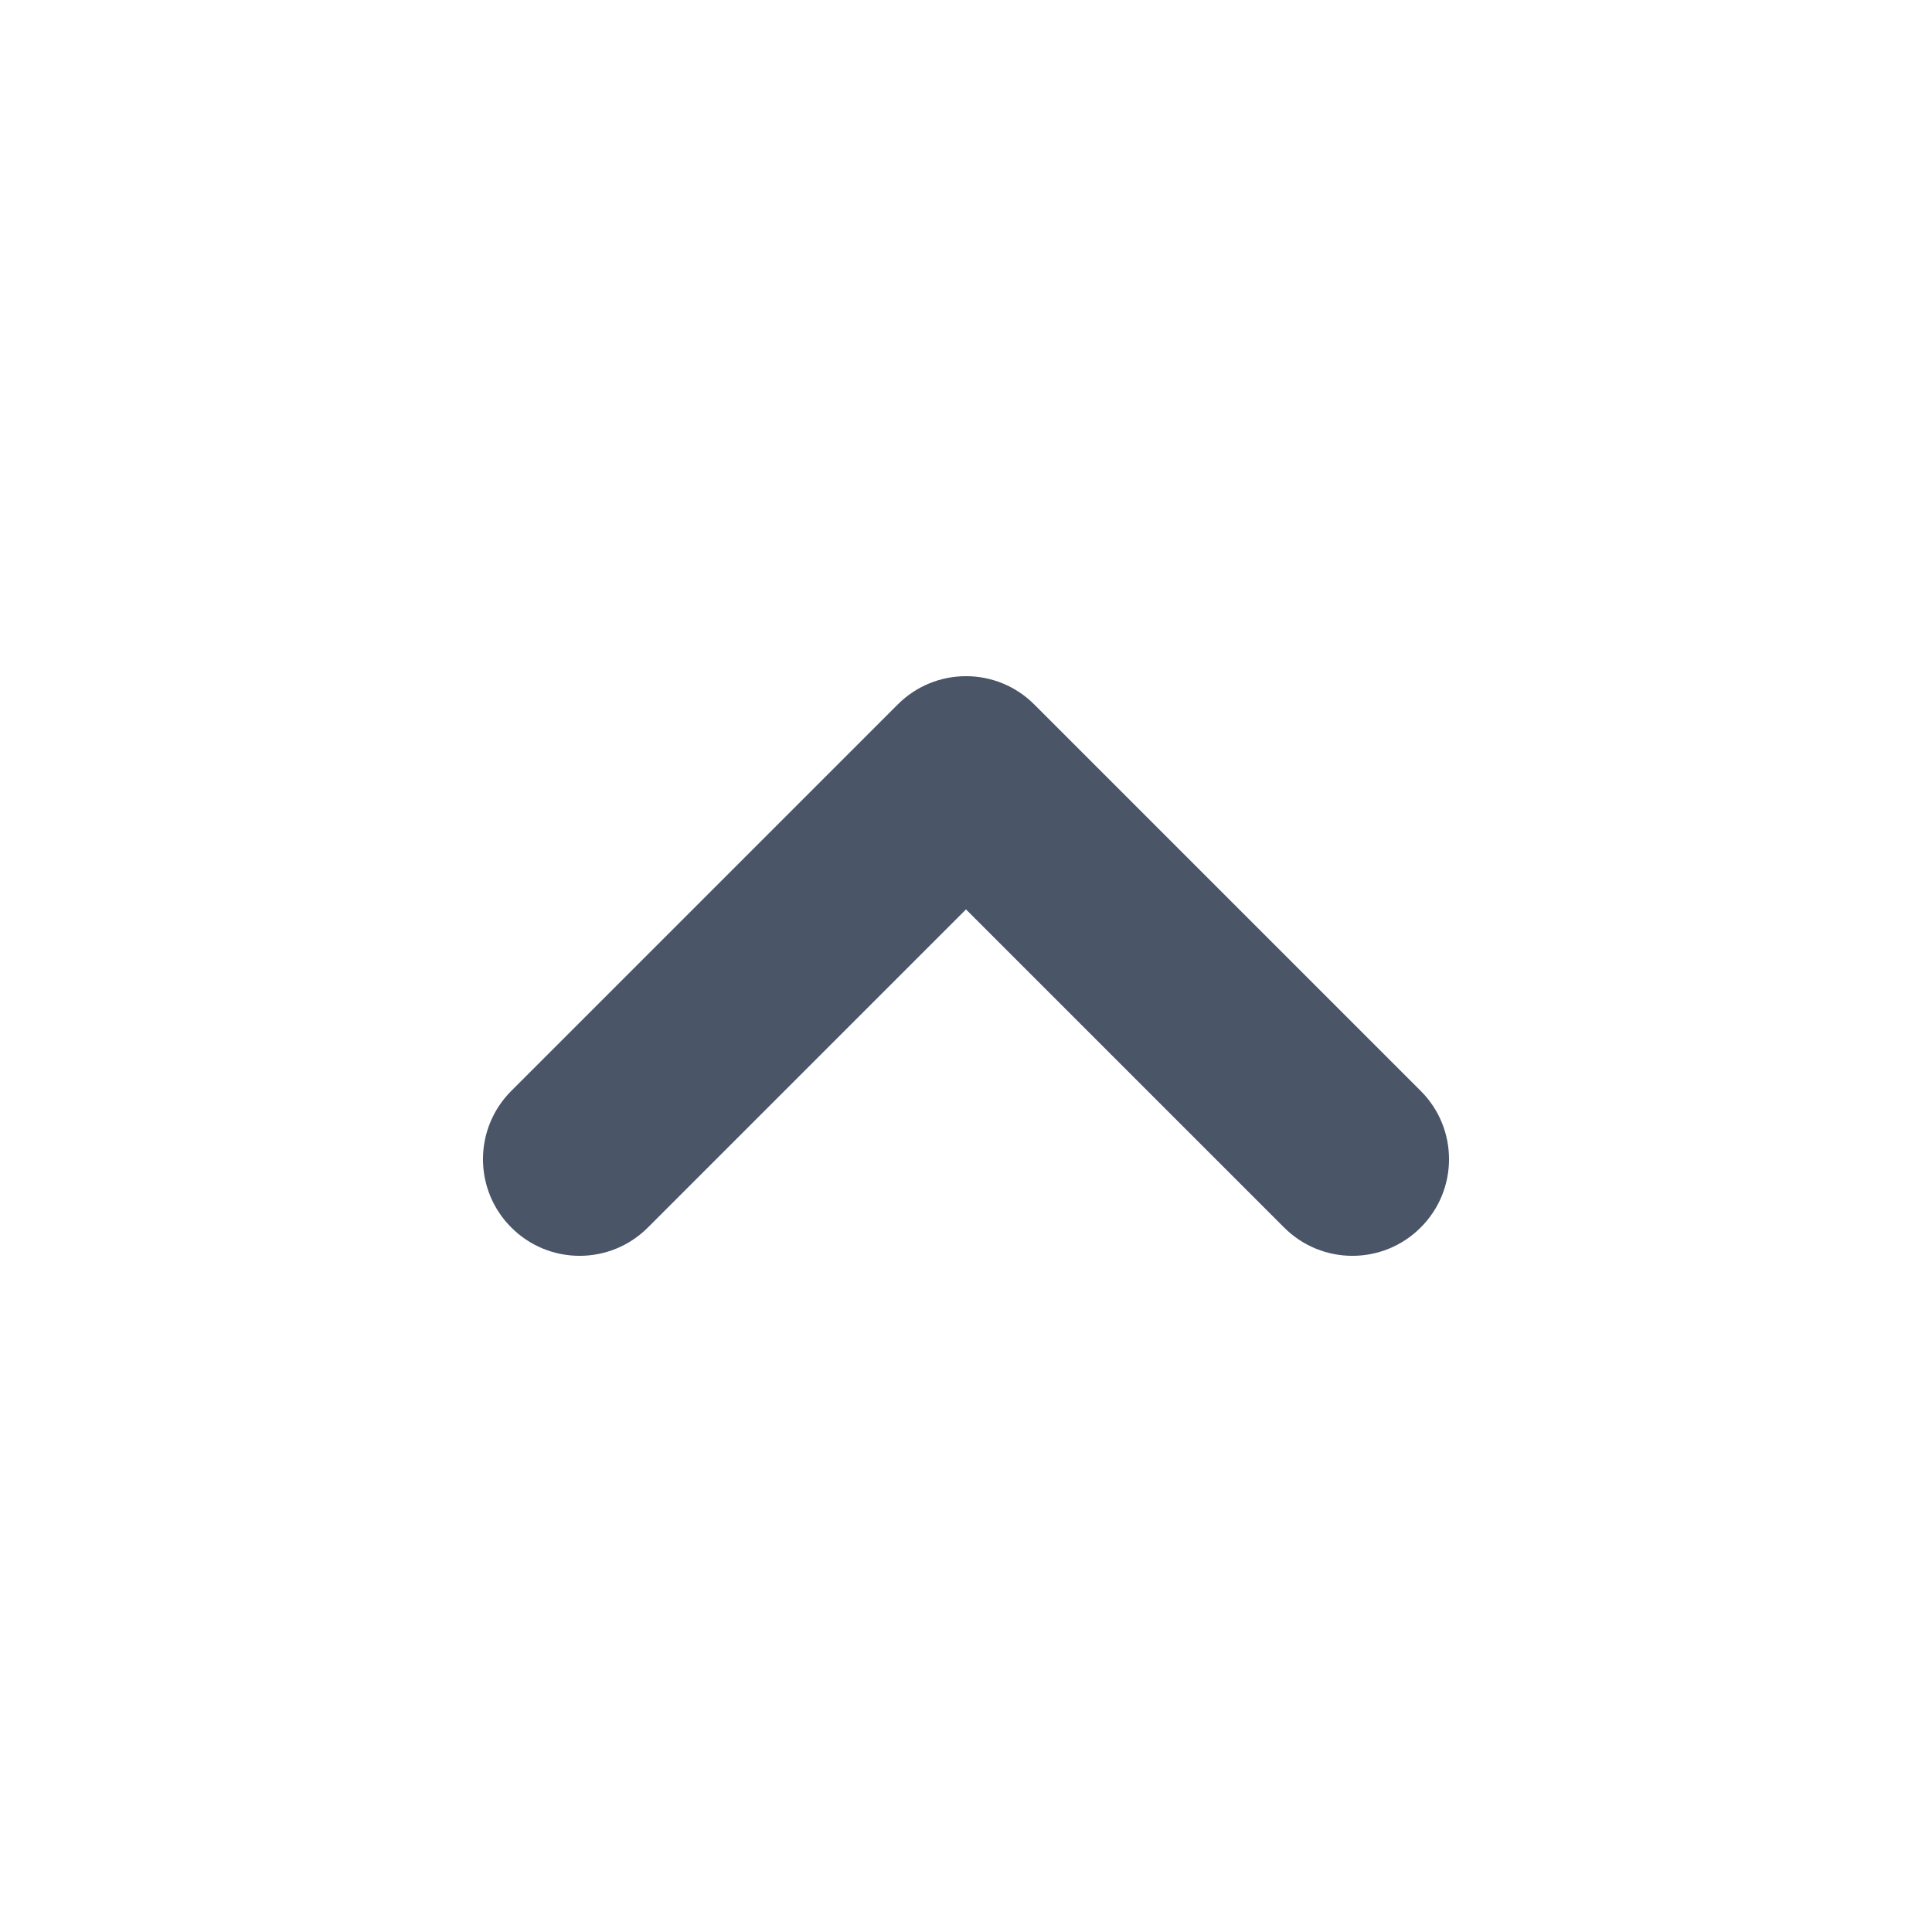
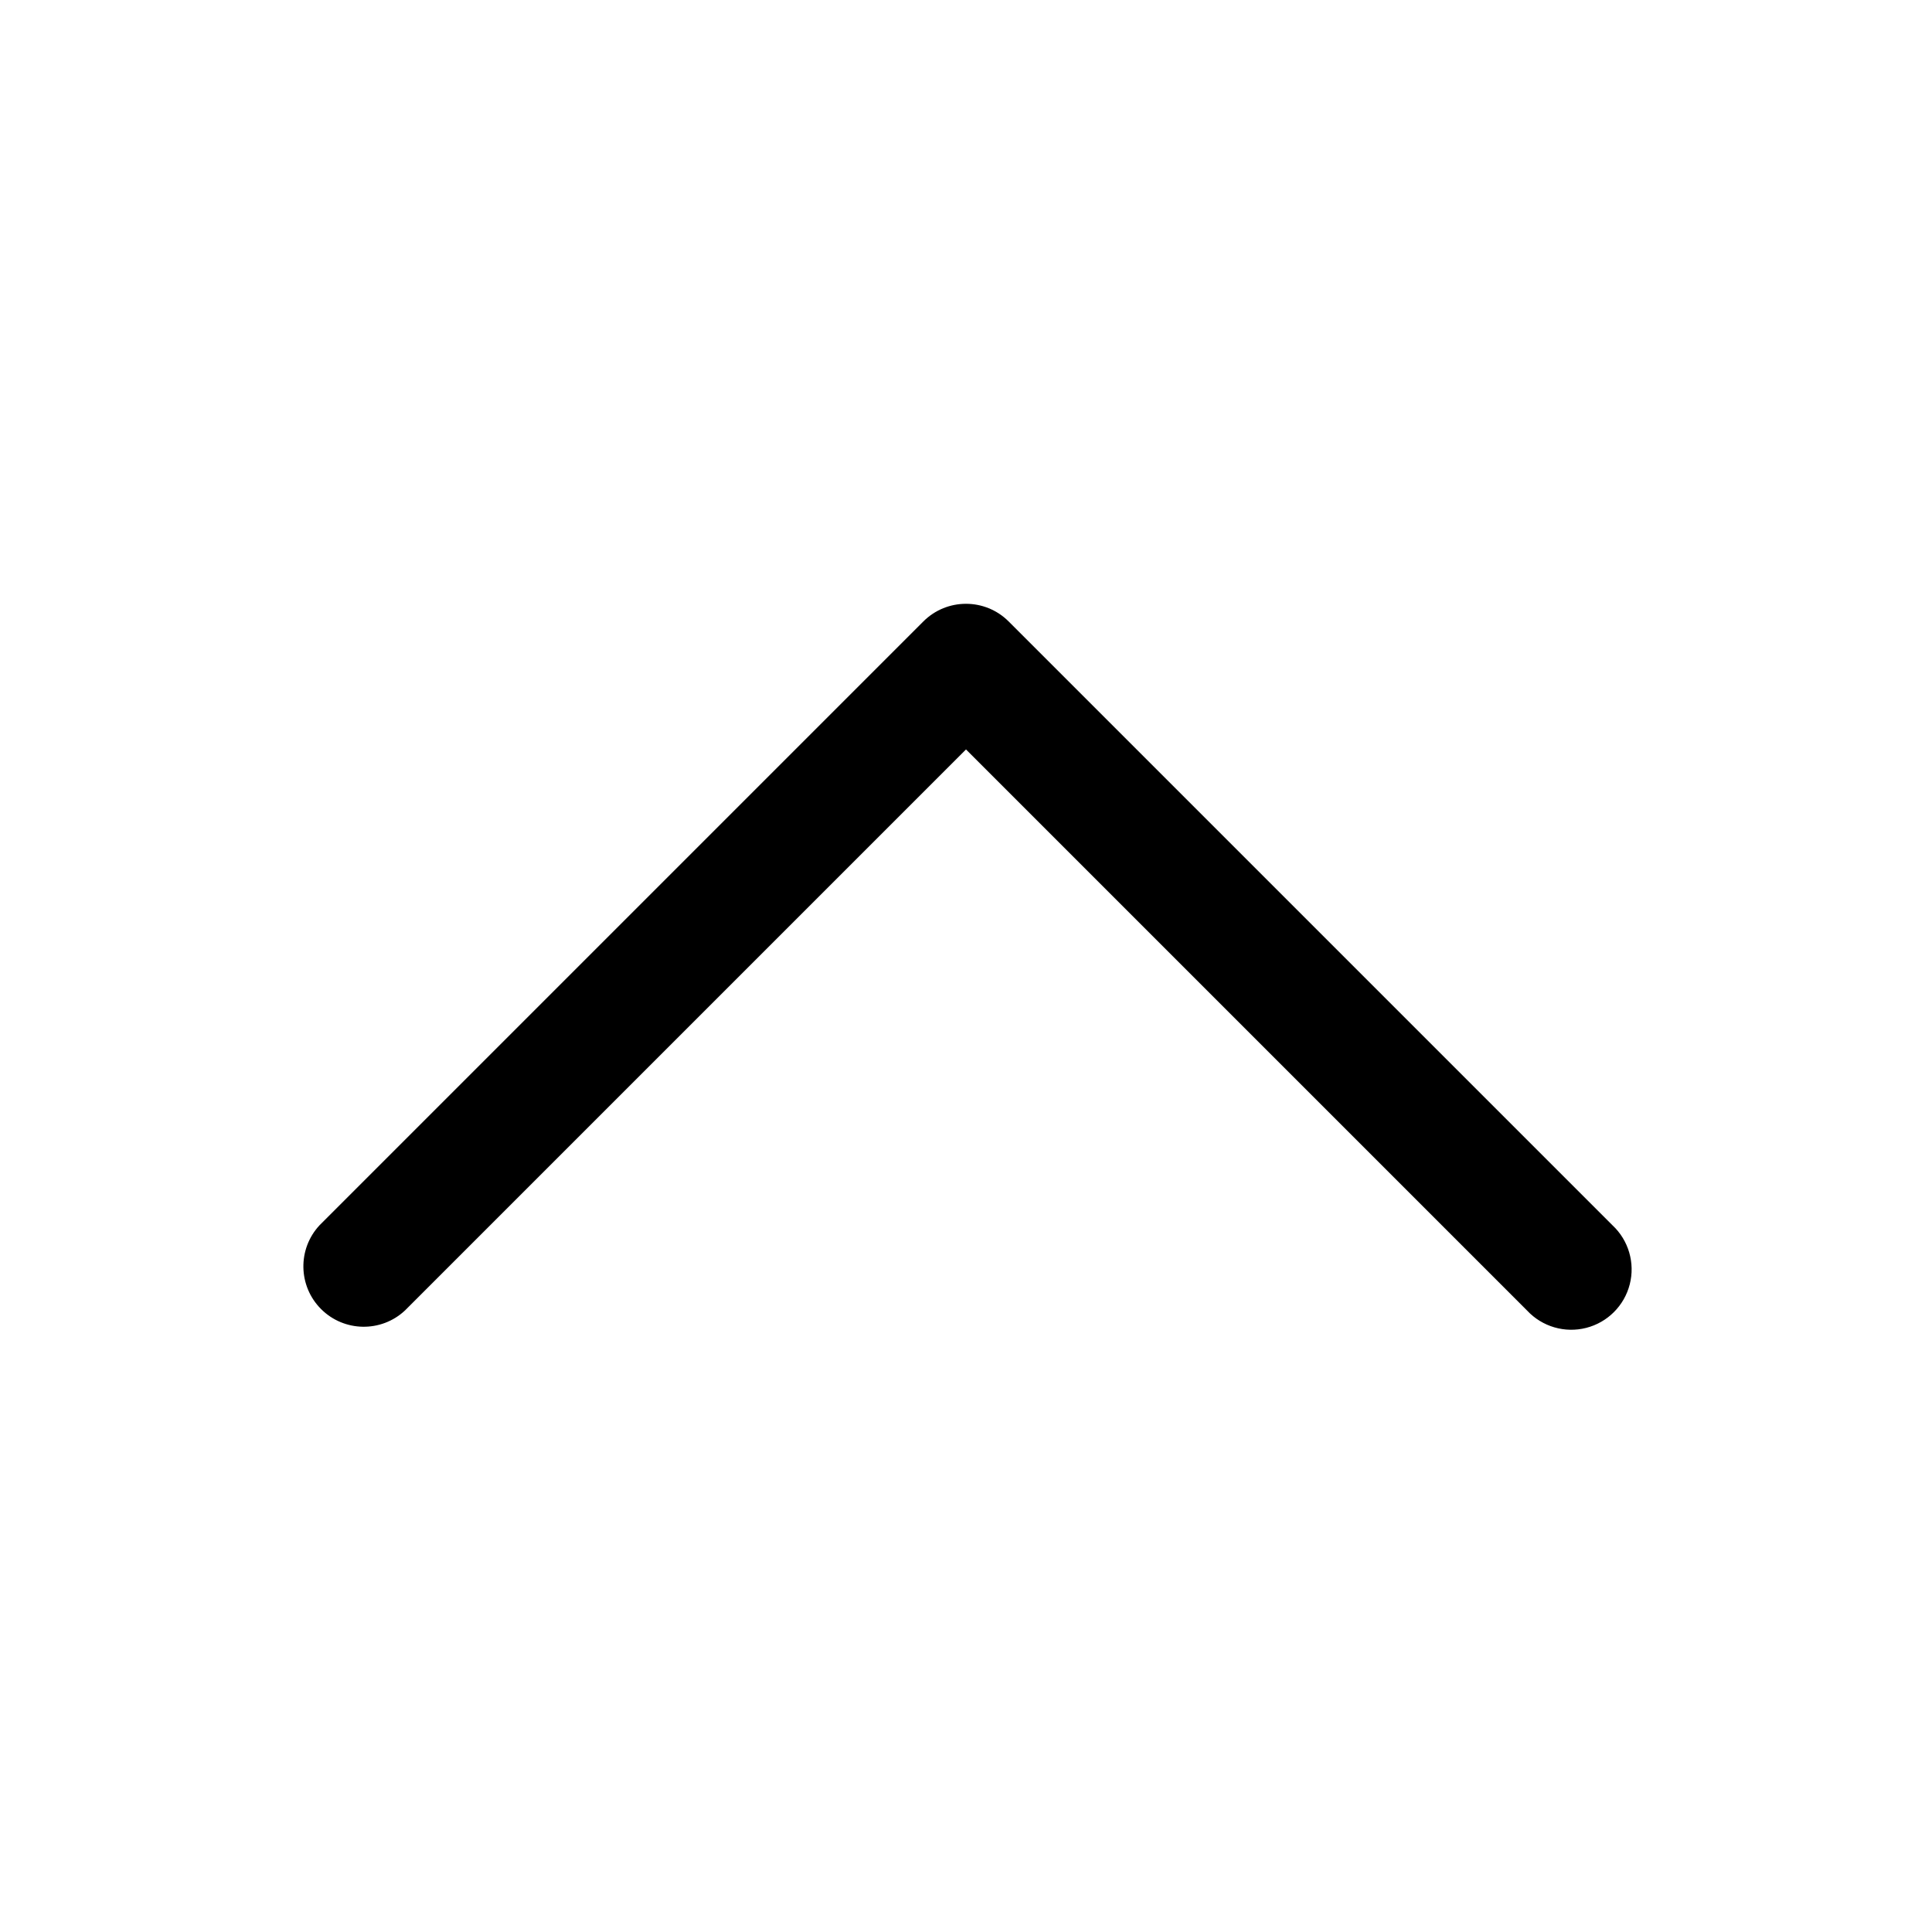
- <svg xmlns="http://www.w3.org/2000/svg" width="20" height="20" viewBox="0 0 20 20" fill="none">
-   <path fill-rule="evenodd" clip-rule="evenodd" d="M14.707 12.707C14.317 13.098 13.683 13.098 13.293 12.707L10 9.414L6.707 12.707C6.317 13.098 5.683 13.098 5.293 12.707C4.902 12.317 4.902 11.683 5.293 11.293L9.293 7.293C9.683 6.902 10.317 6.902 10.707 7.293L14.707 11.293C15.098 11.683 15.098 12.317 14.707 12.707Z" fill="#4A5568" />
+ <svg xmlns="http://www.w3.org/2000/svg" viewBox="0 0 24 24" fill="currentColor" aria-hidden="true">
+   <path fill-rule="evenodd" d="M11.47 7.72a.75.75 0 011.06 0l7.5 7.5a.75.75 0 11-1.06 1.06L12 9.31l-6.97 6.97a.75.75 0 01-1.06-1.06l7.5-7.5z" clip-rule="evenodd" />
</svg>
